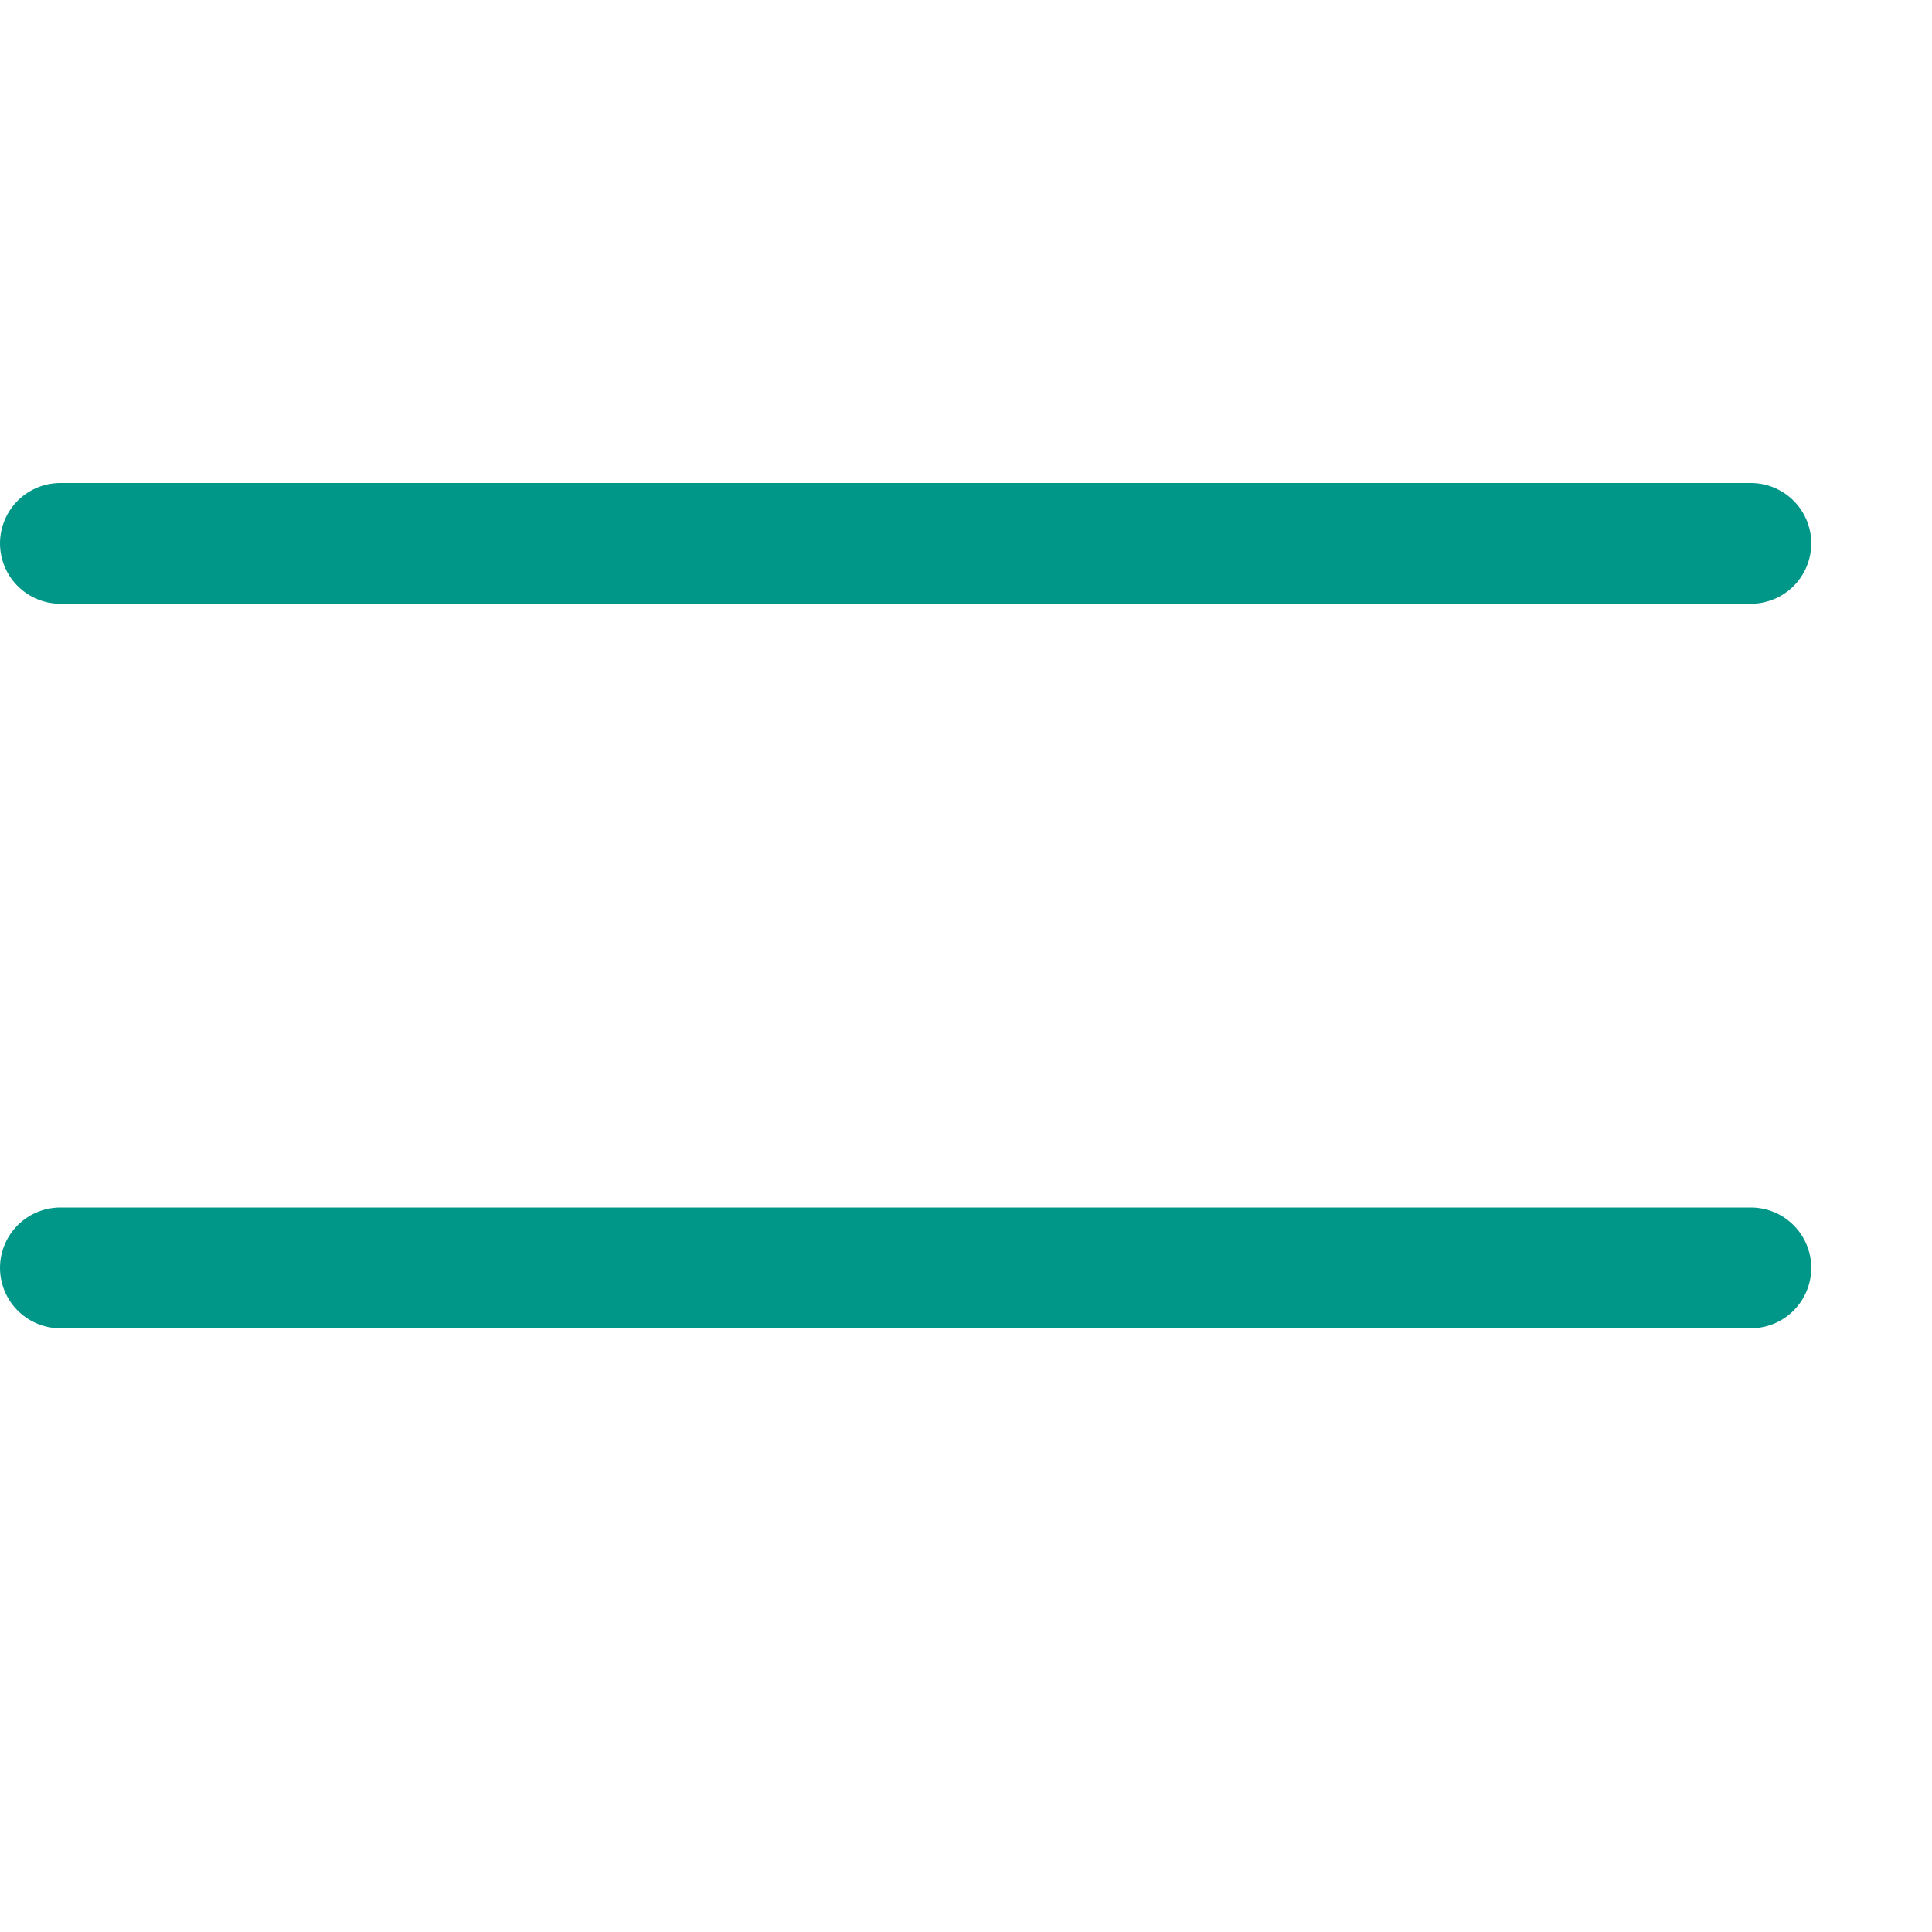
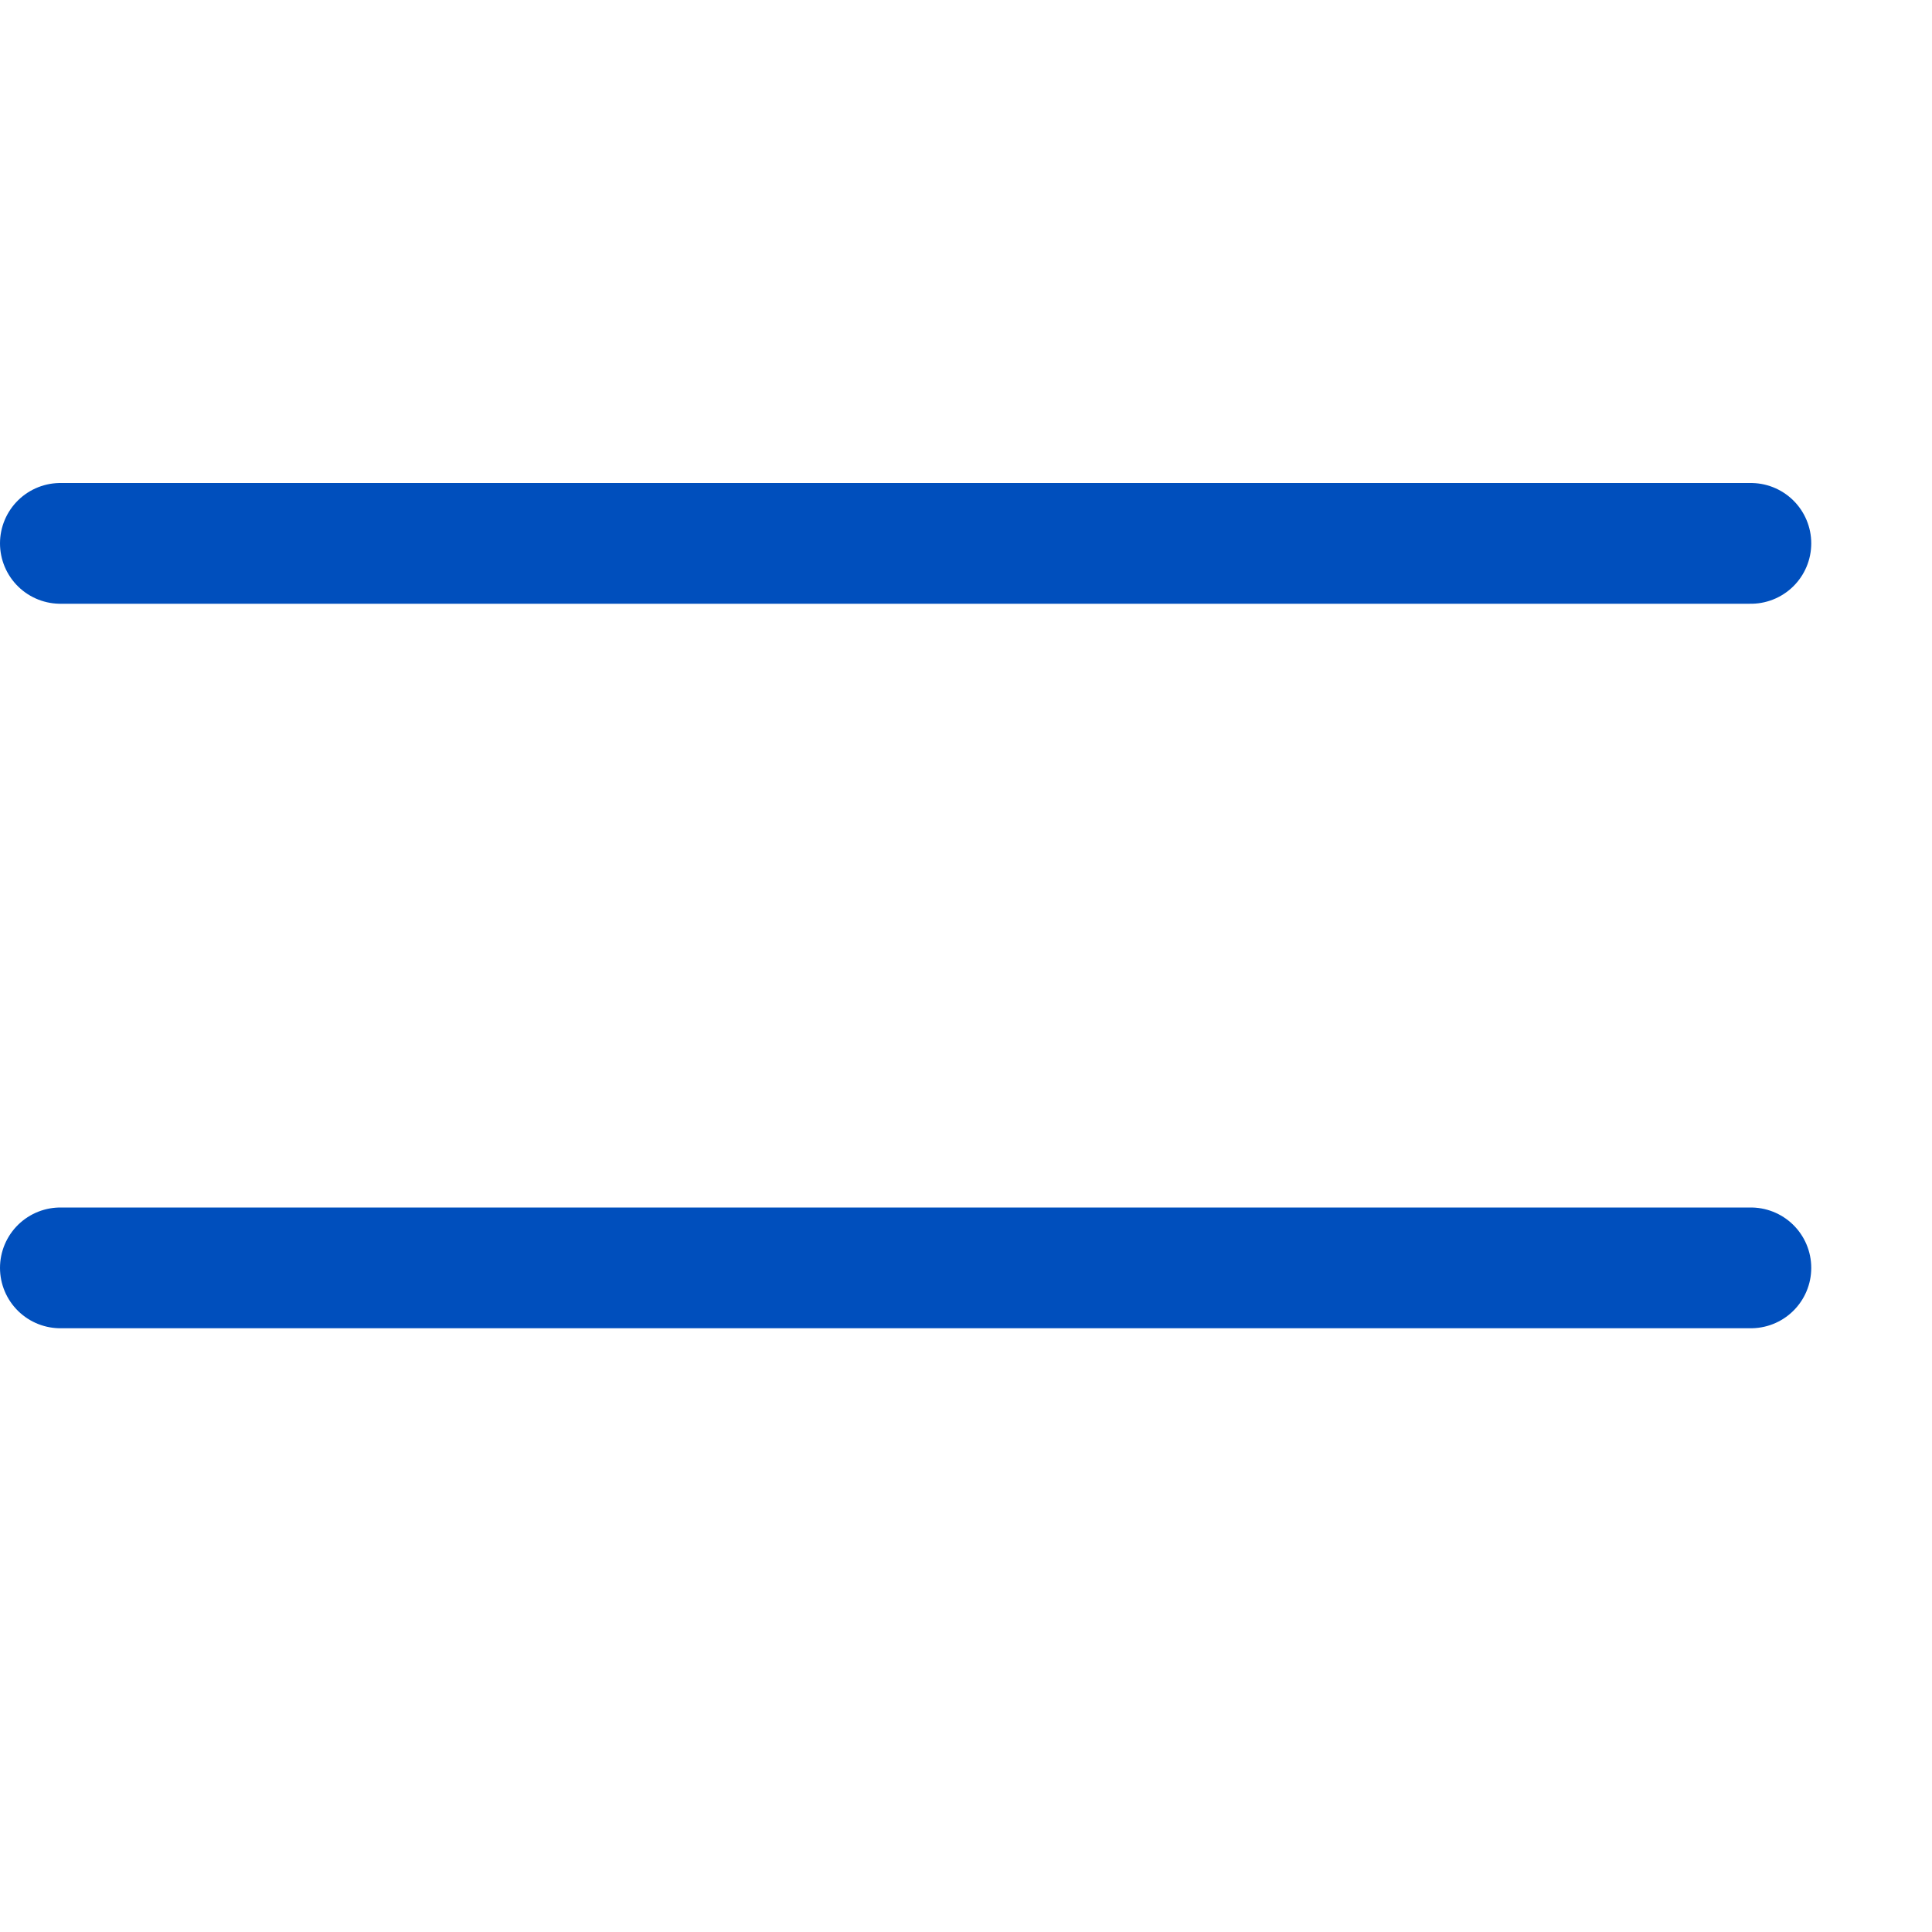
<svg xmlns="http://www.w3.org/2000/svg" width="16" height="16" viewBox="0 0 16 16">
-   <line x1="0.5" y1="4.5" x2="14.5" y2="4.5" style="fill:none;stroke:#009688;stroke-linecap:round;stroke-linejoin:round" />
-   <line x1="0.5" y1="10.5" x2="14.5" y2="10.5" style="fill:none;stroke:#009688;stroke-linecap:round;stroke-linejoin:round" />
+   <line x1="0.5" y1="4.5" x2="14.5" y2="4.5" style="fill:none;stroke:#004fbd;stroke-linecap:round;stroke-linejoin:round" />
+   <line x1="0.5" y1="10.5" x2="14.5" y2="10.5" style="fill:none;stroke:#004fbd;stroke-linecap:round;stroke-linejoin:round" />
</svg>
